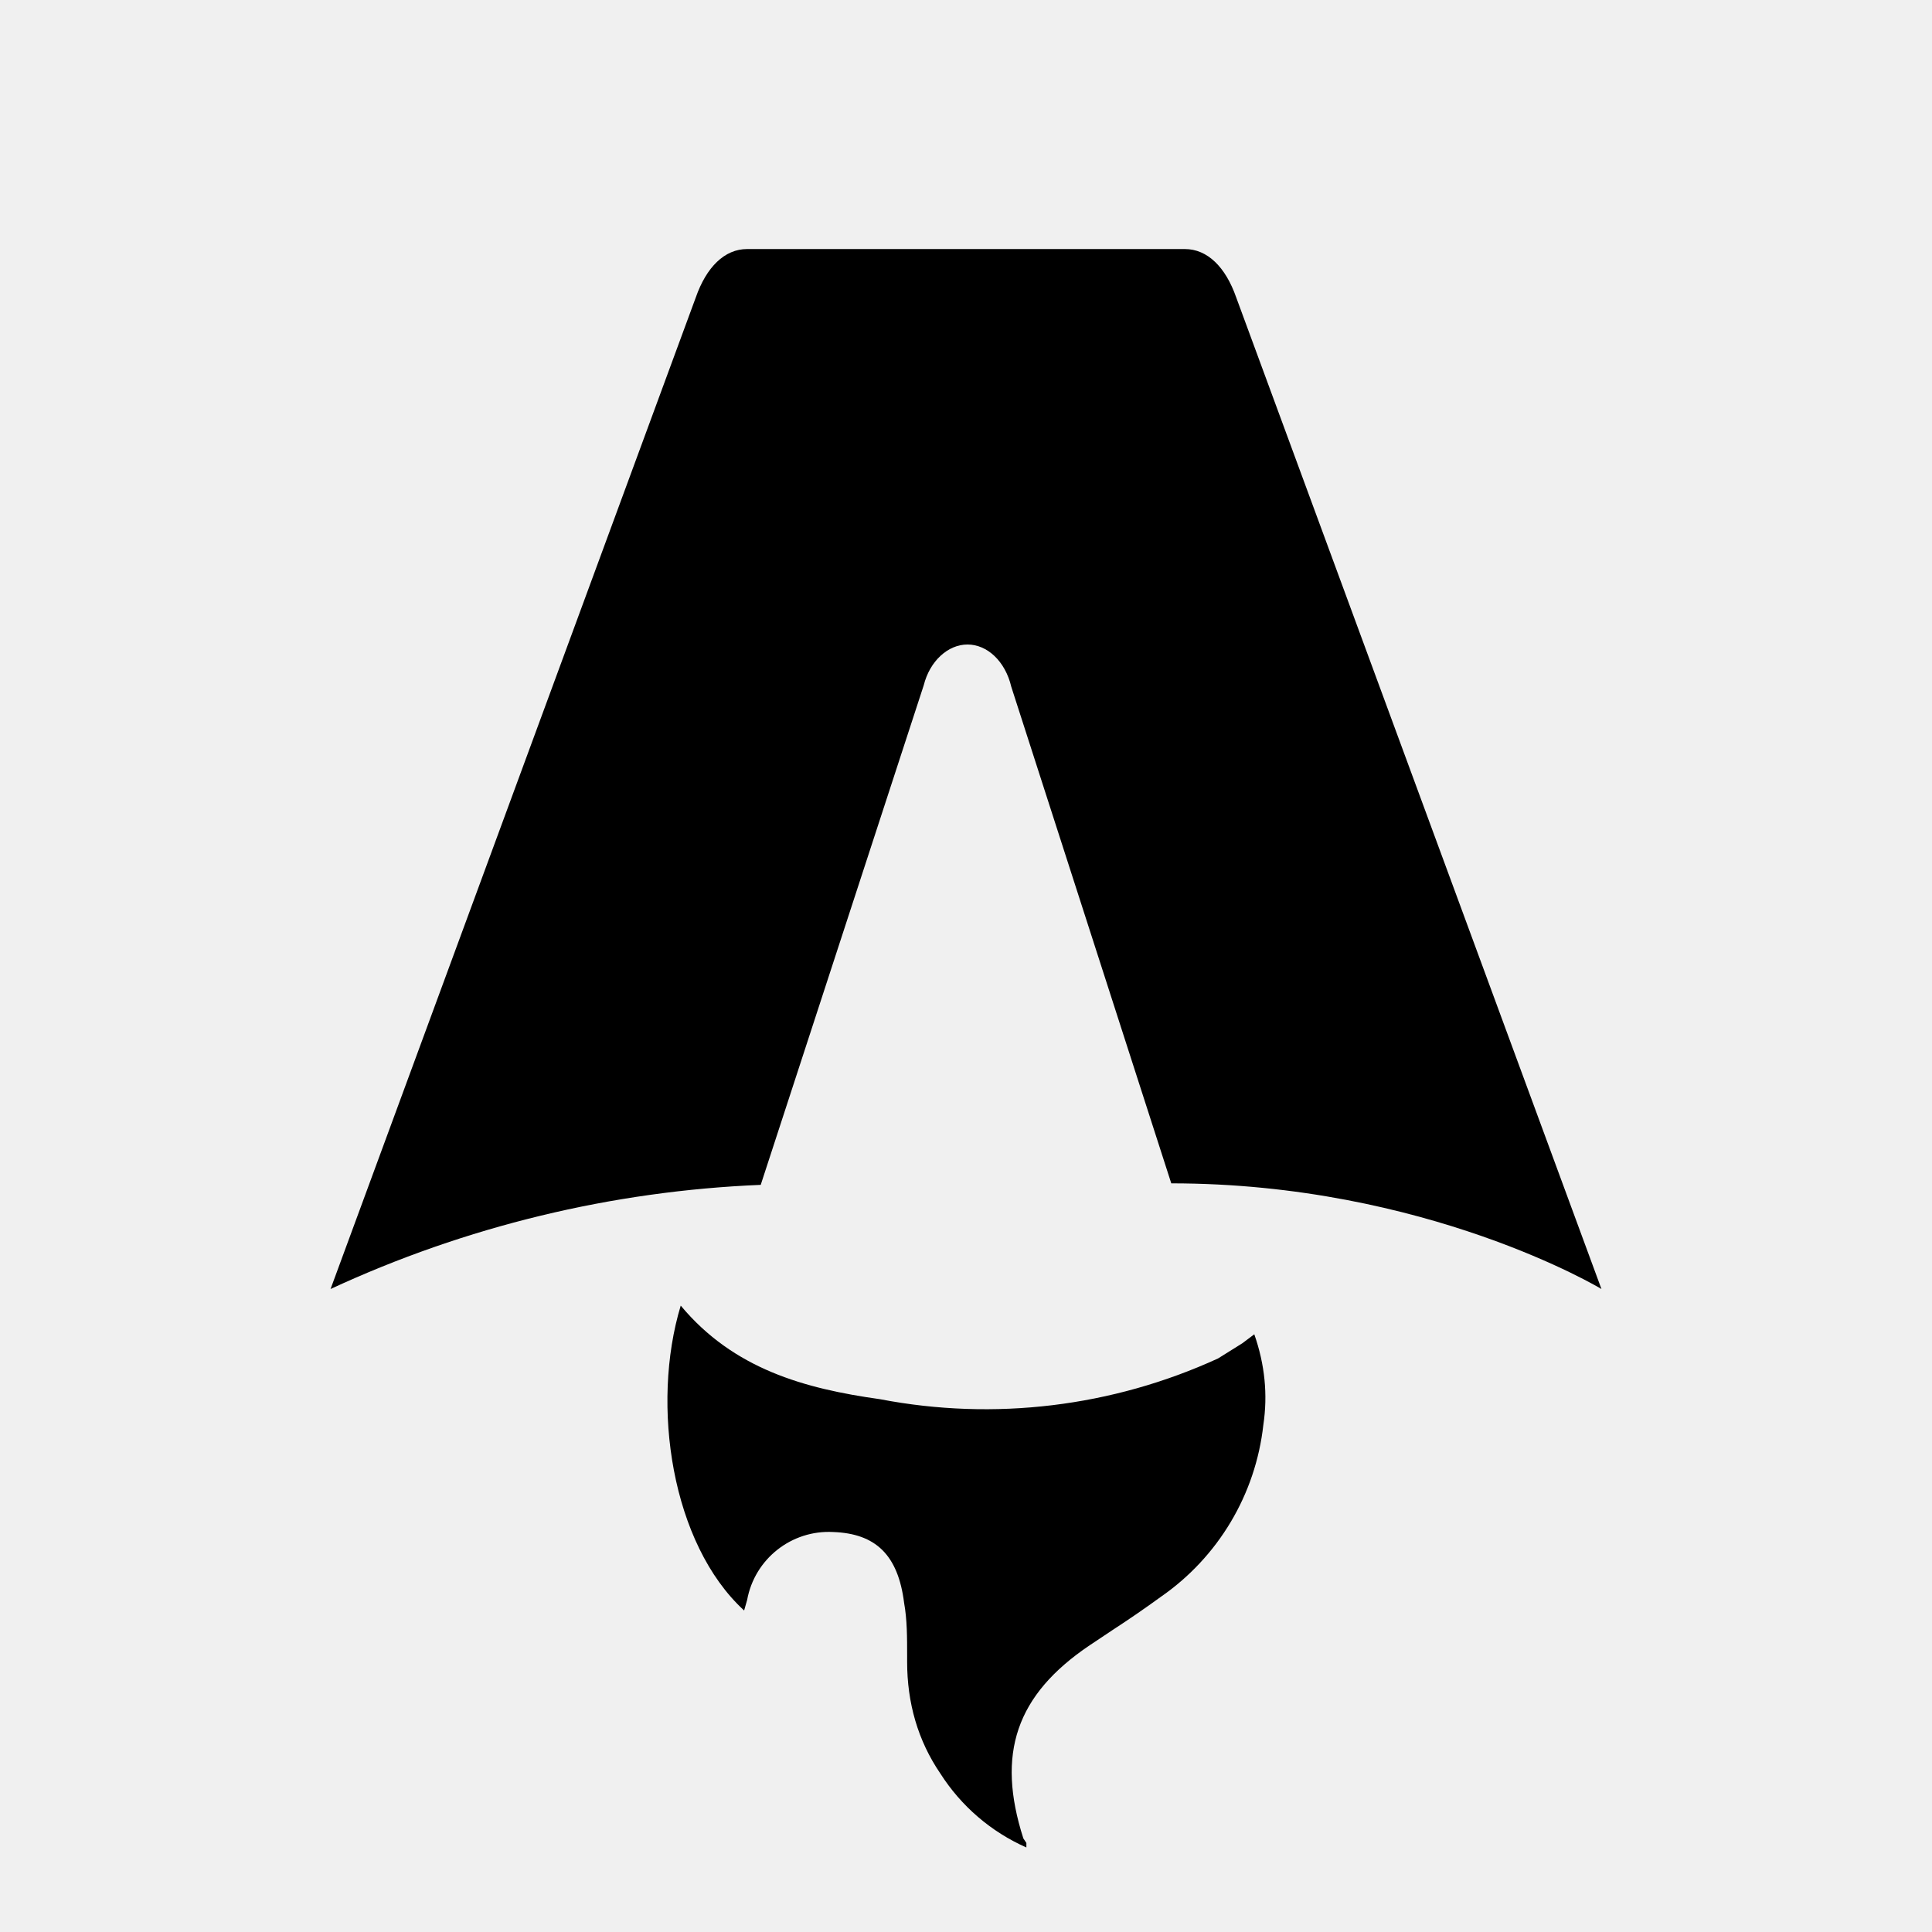
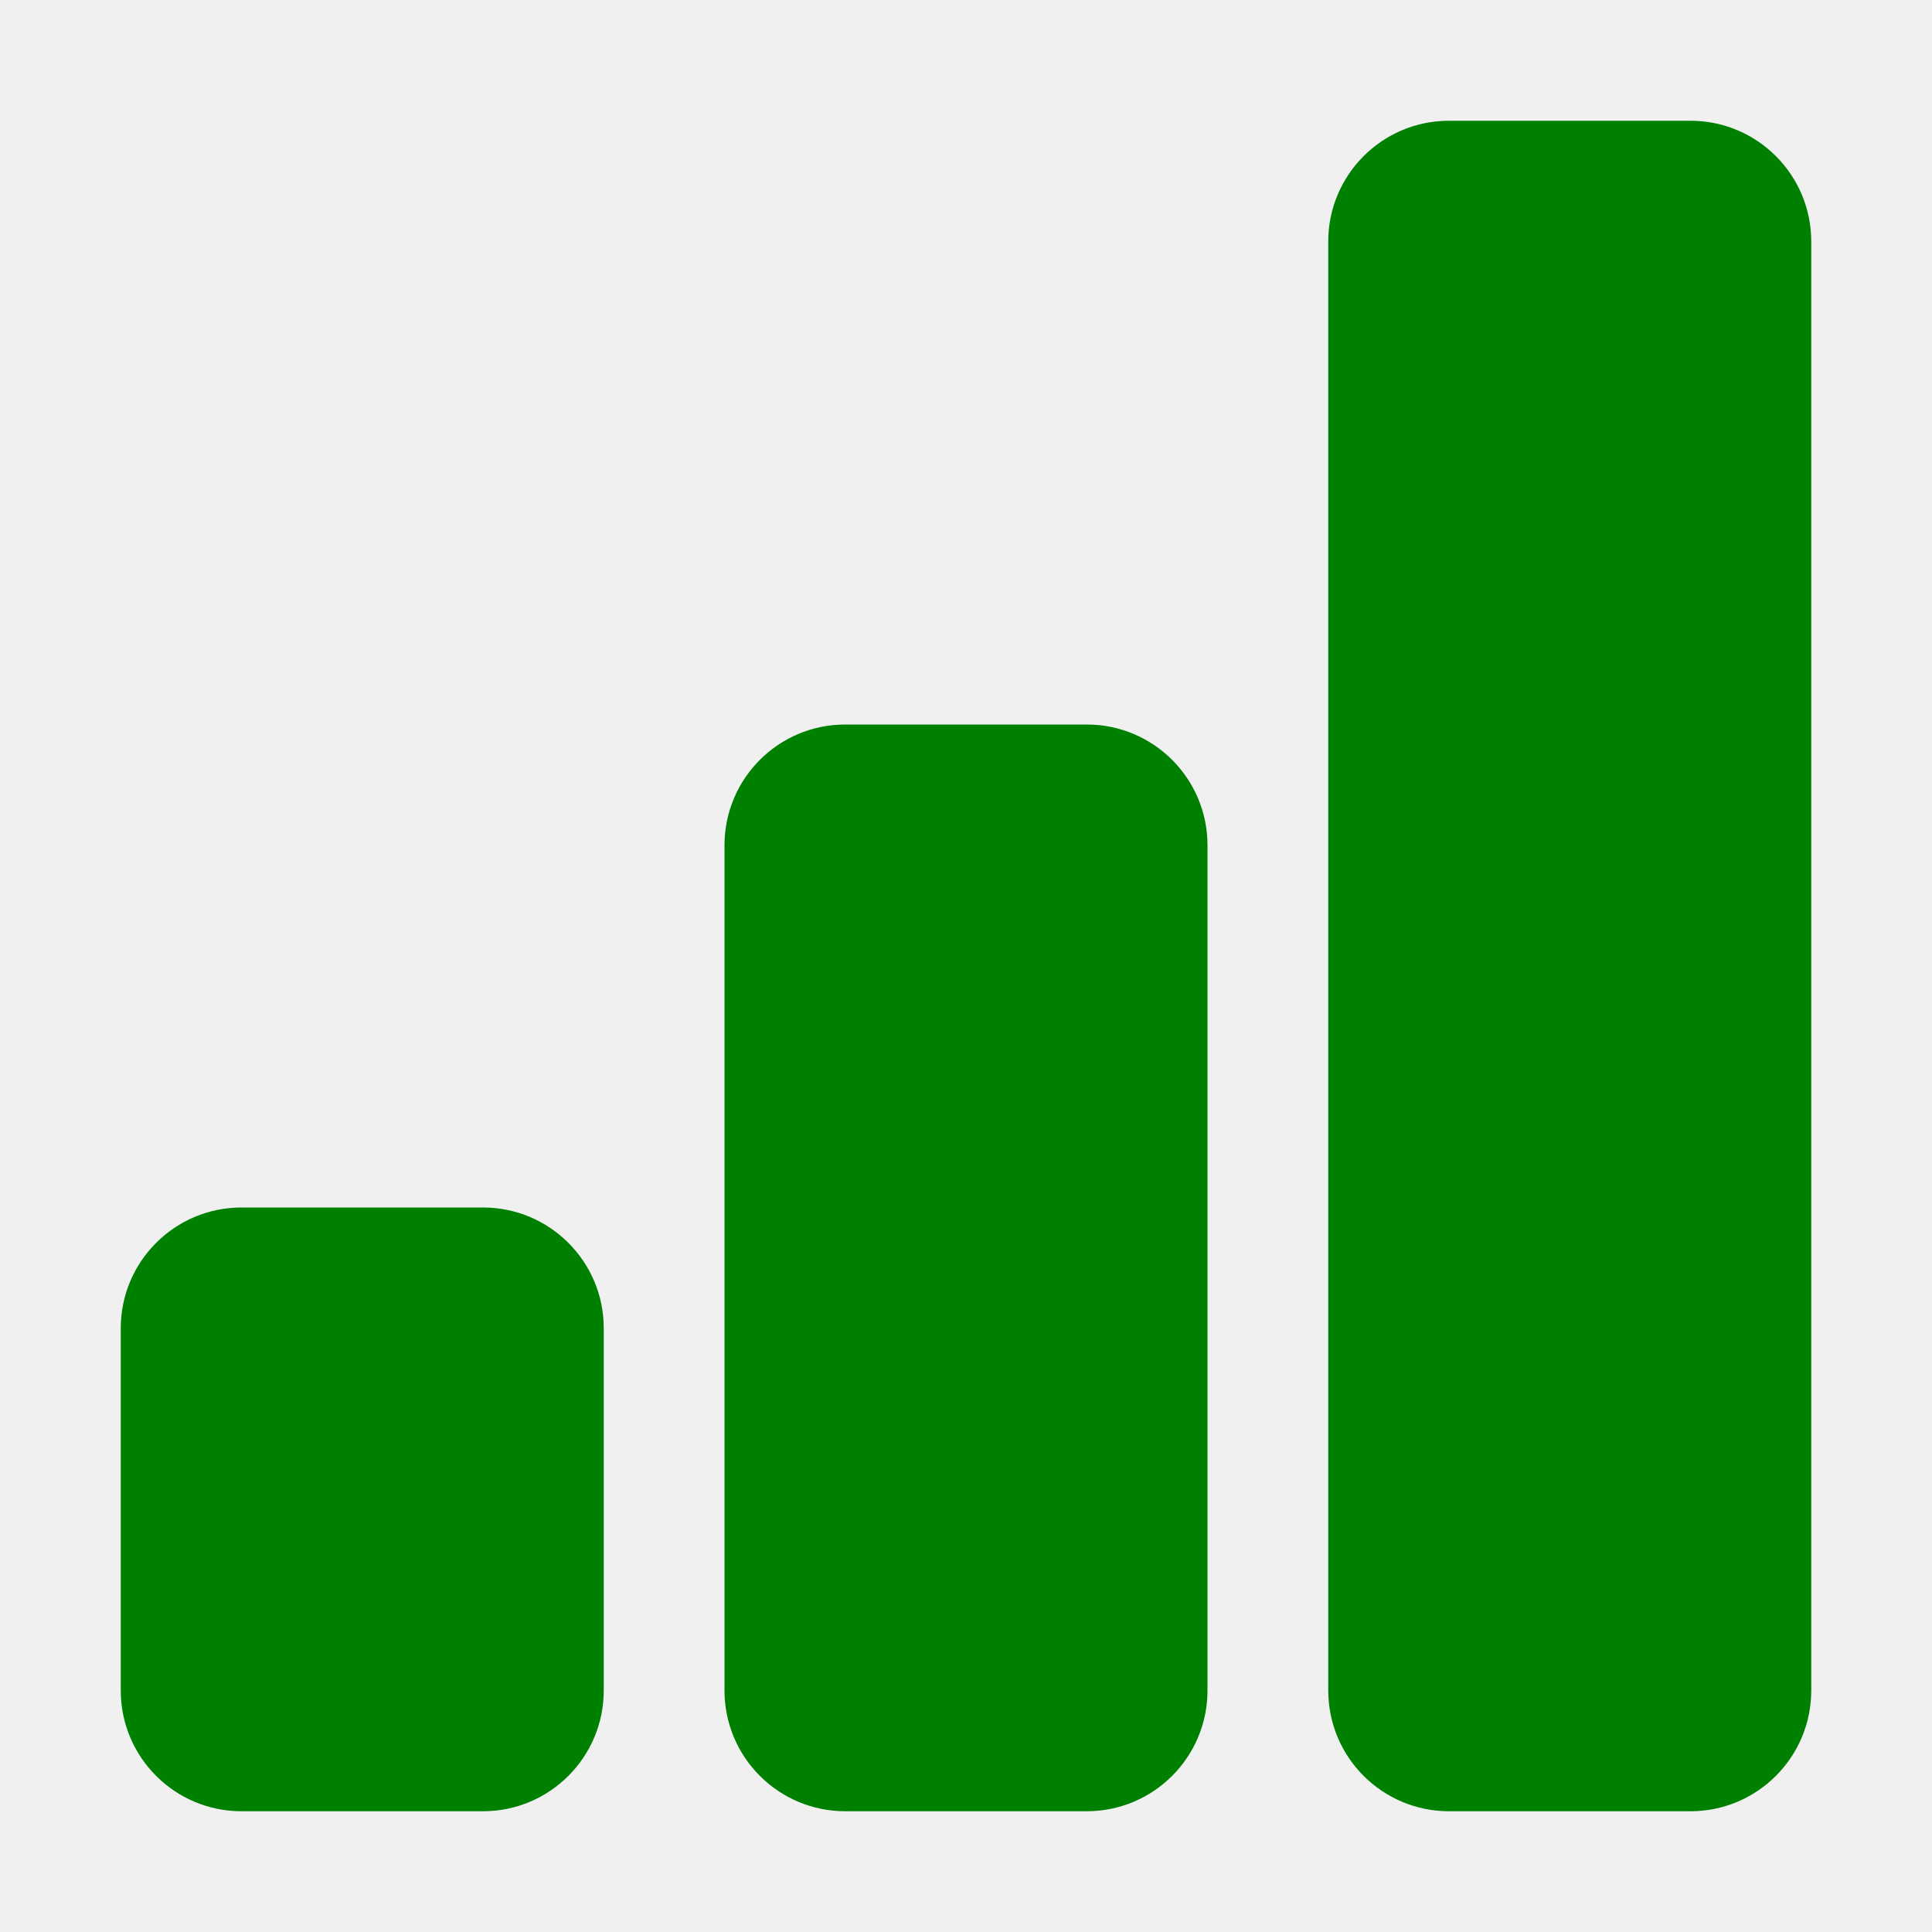
- <svg xmlns="http://www.w3.org/2000/svg" fill="none" viewBox="0 0 128 128">
-   <path d="M50.4 78.5a75.1 75.1 0 0 0-28.5 6.9l24.2-65.7c.7-2 1.9-3.2 3.4-3.2h29c1.5 0 2.7 1.2 3.4 3.2l24.2 65.7s-11.6-7-28.5-7L67 45.5c-.4-1.7-1.6-2.8-2.9-2.8-1.3 0-2.5 1.1-2.9 2.7L50.4 78.5Zm-1.1 28.2Zm-4.2-20.2c-2 6.6-.6 15.8 4.2 20.2a17.5 17.5 0 0 1 .2-.7 5.5 5.5 0 0 1 5.7-4.5c2.8.1 4.3 1.5 4.7 4.7.2 1.1.2 2.3.2 3.5v.4c0 2.7.7 5.2 2.2 7.4a13 13 0 0 0 5.7 4.9v-.3l-.2-.3c-1.8-5.6-.5-9.5 4.4-12.8l1.5-1a73 73 0 0 0 3.2-2.2 16 16 0 0 0 6.8-11.4c.3-2 .1-4-.6-6l-.8.6-1.6 1a37 37 0 0 1-22.4 2.7c-5-.7-9.7-2-13.2-6.2Z" />
-   <style>
-         path { fill: #000; }
-         @media (prefers-color-scheme: dark) {
-             path { fill: #FFF; }
-         }
-     </style>
+ <svg xmlns="http://www.w3.org/2000/svg" width="48" height="48" fill="green" class="bi bi-bar-chart-fill" viewBox="0 0 16 16">
+   <path d="M1 11a1 1 0 0 1 1-1h2a1 1 0 0 1 1 1v3a1 1 0 0 1-1 1H2a1 1 0 0 1-1-1zm5-4a1 1 0 0 1 1-1h2a1 1 0 0 1 1 1v7a1 1 0 0 1-1 1H7a1 1 0 0 1-1-1zm5-5a1 1 0 0 1 1-1h2a1 1 0 0 1 1 1v12a1 1 0 0 1-1 1h-2a1 1 0 0 1-1-1z" />
</svg>
